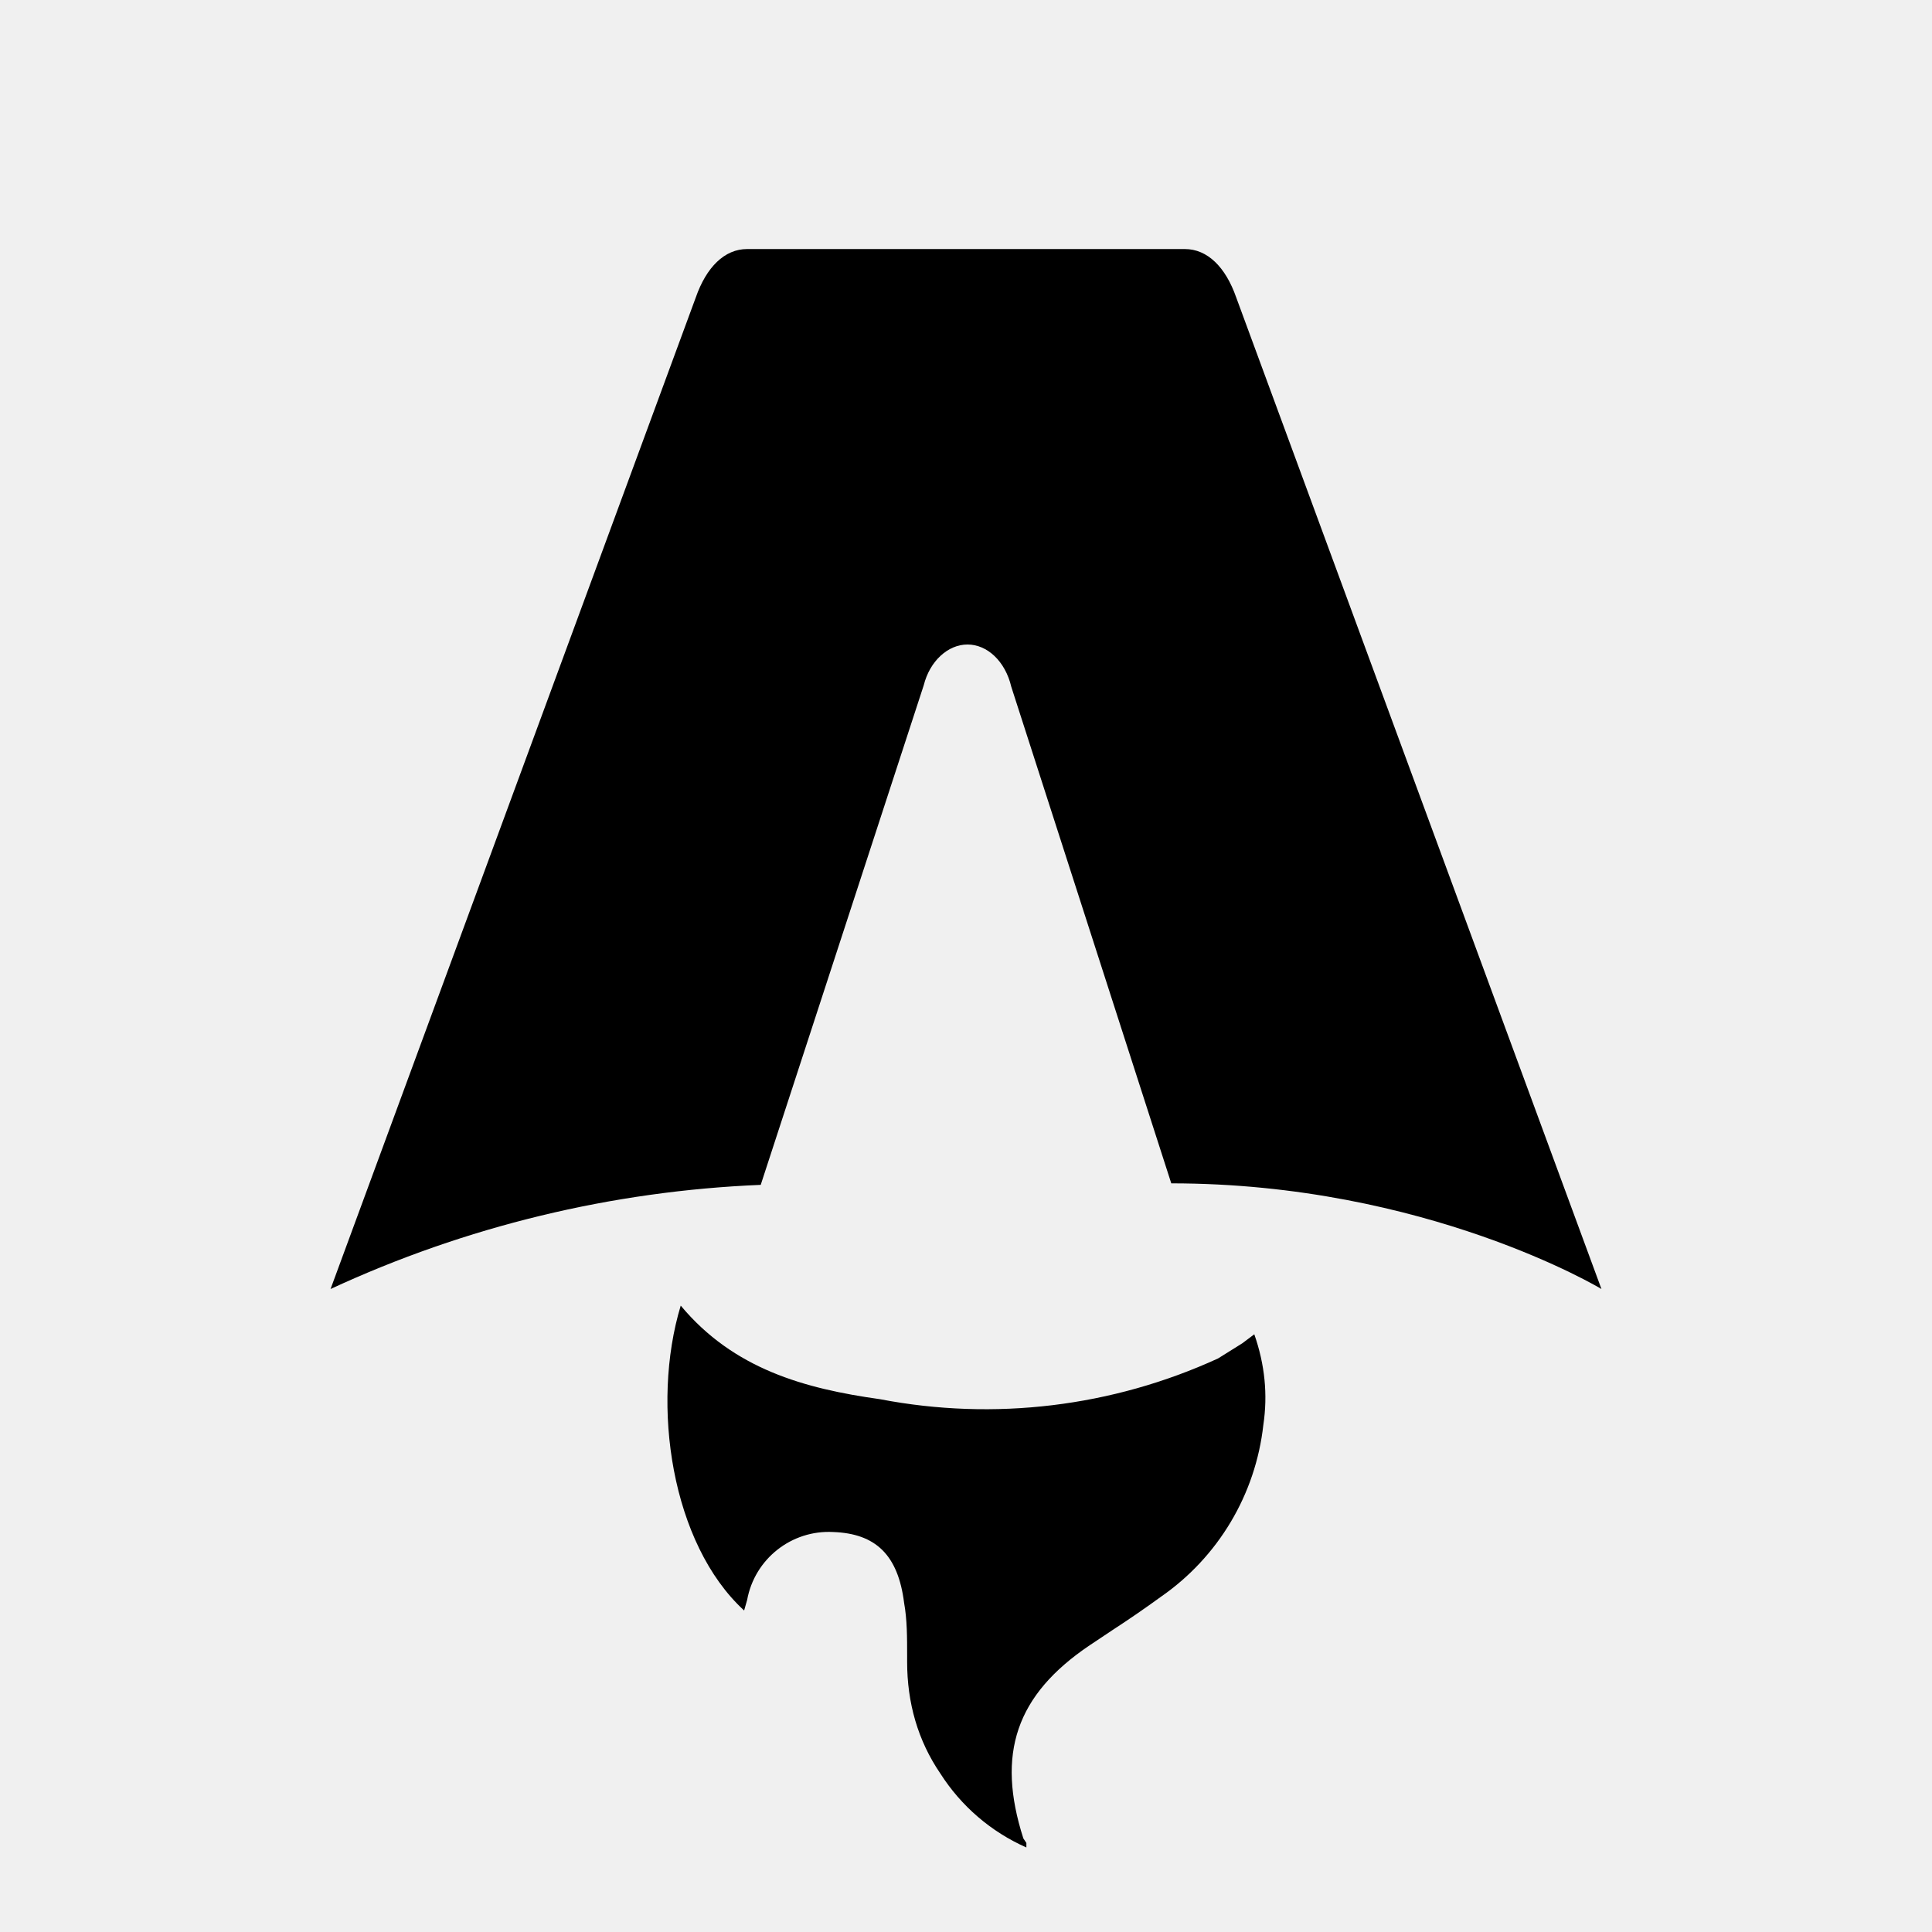
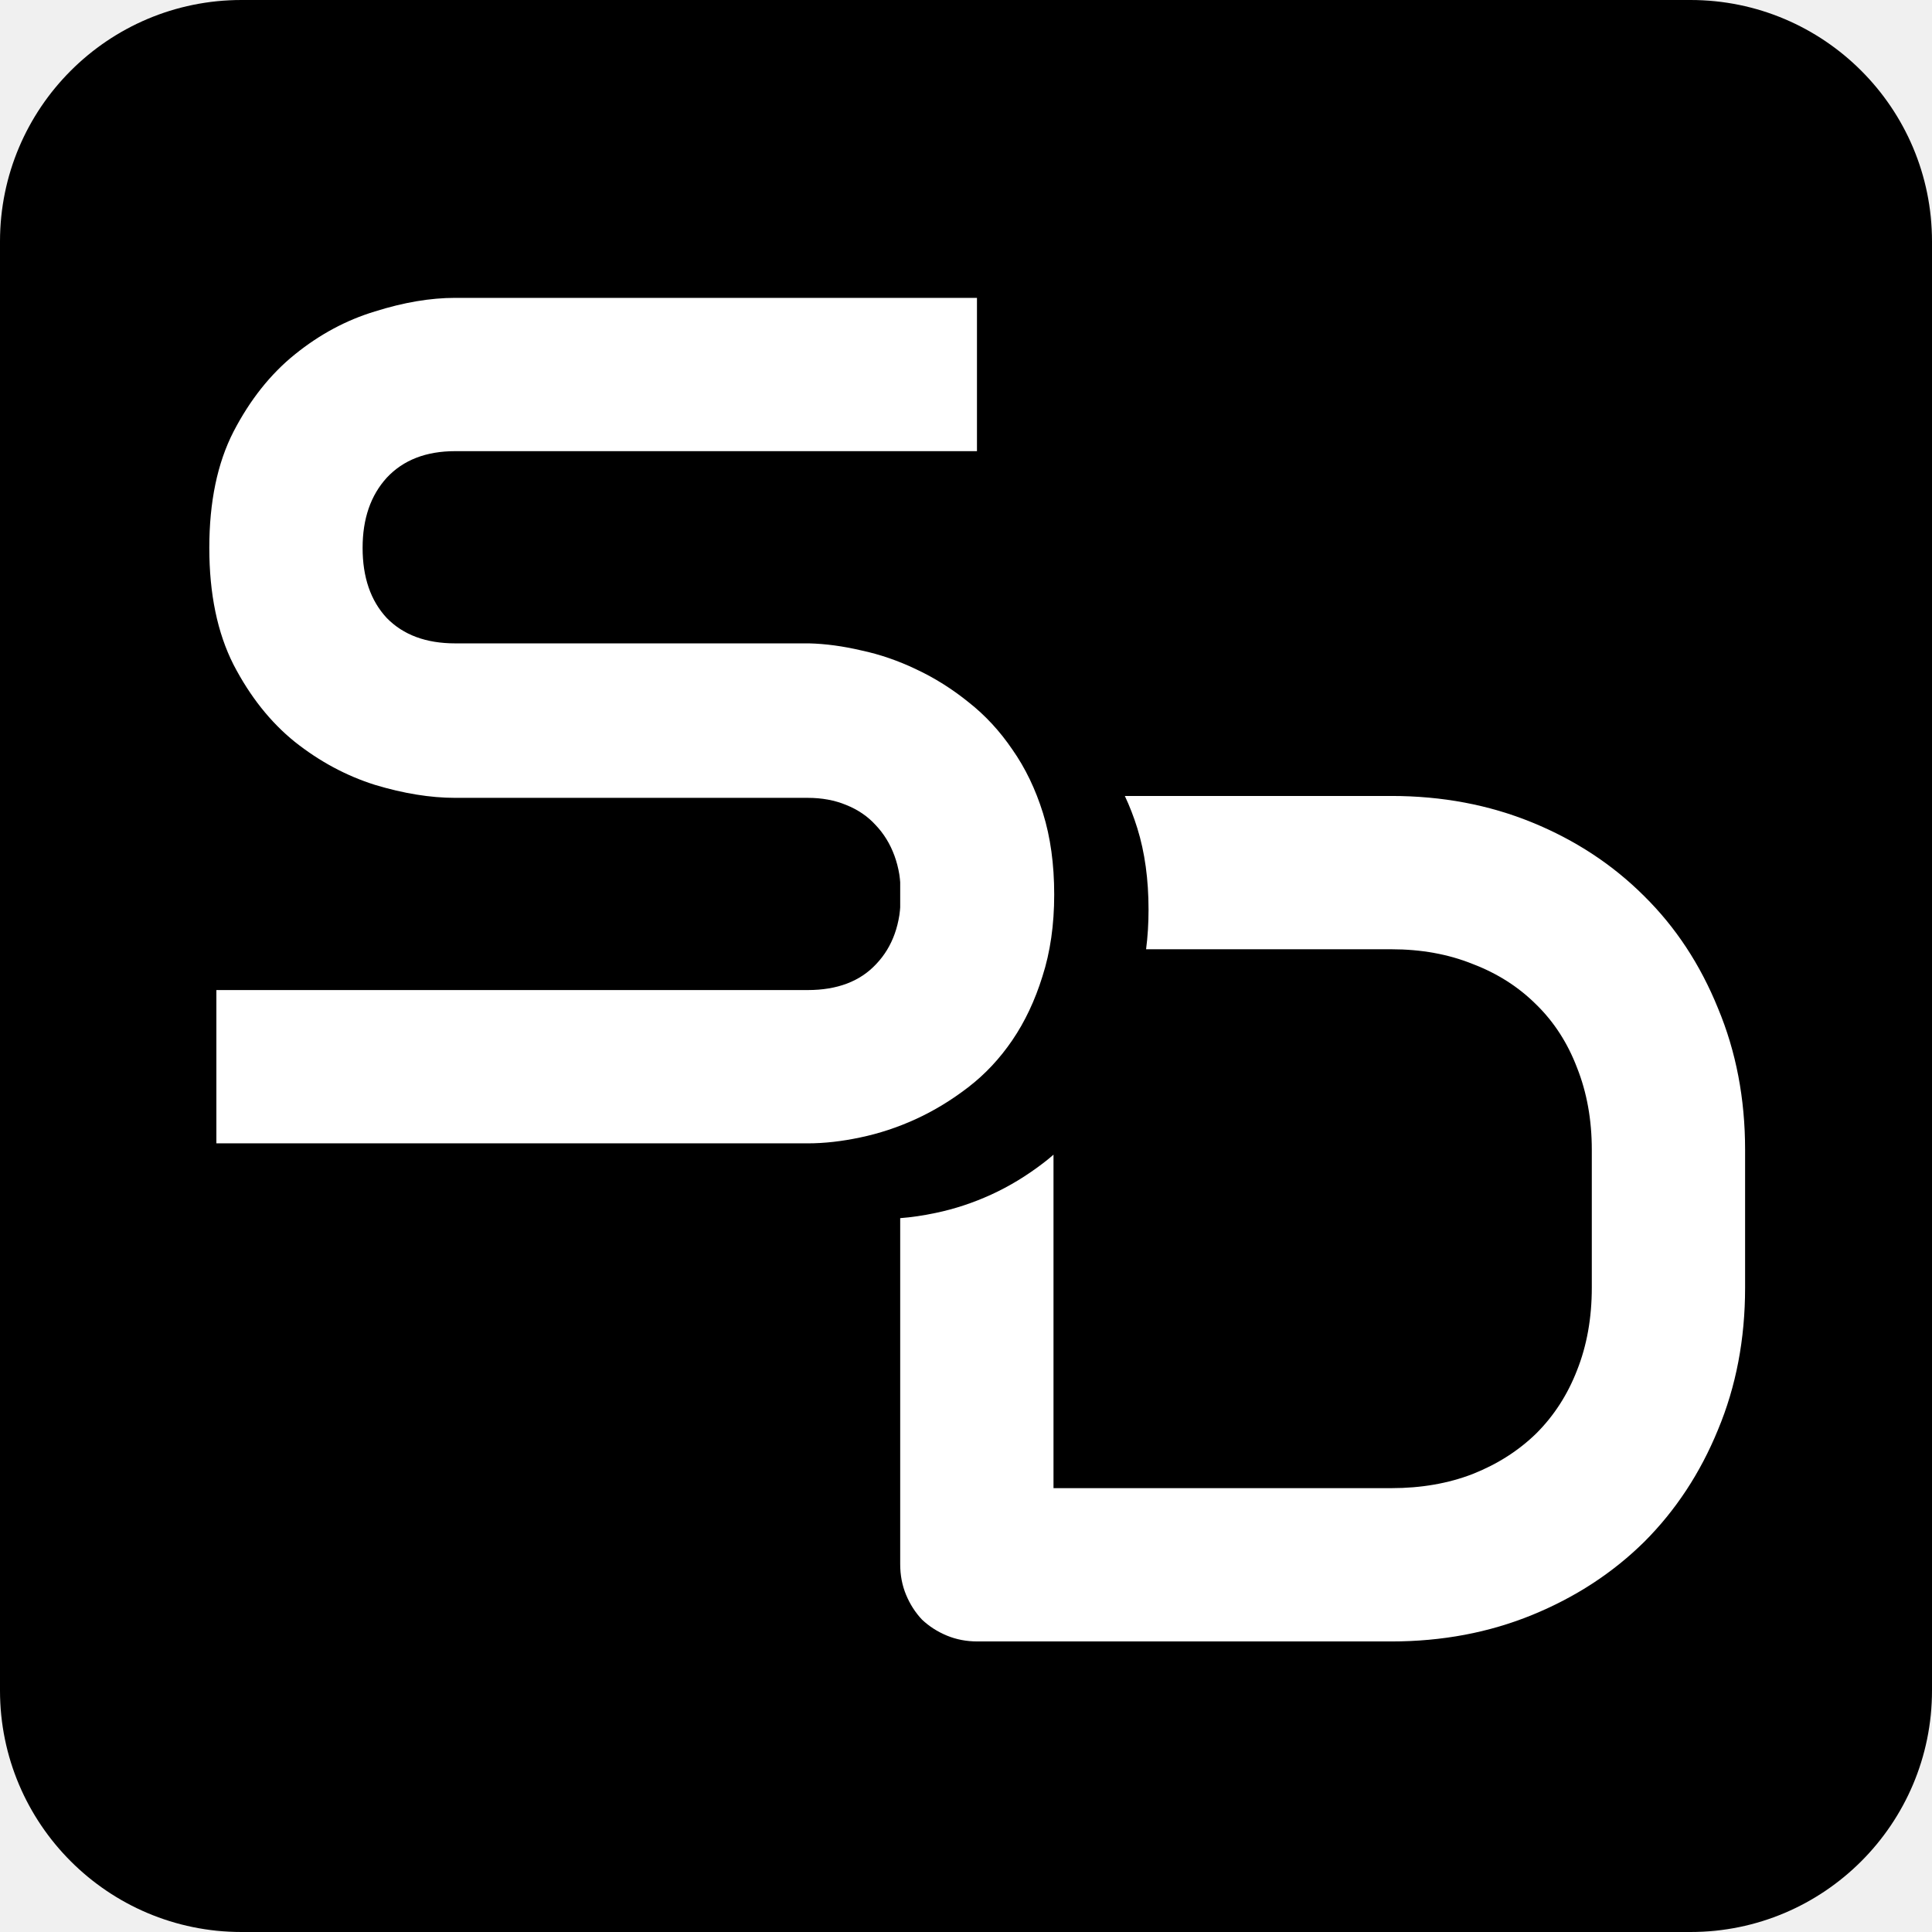
- <svg xmlns="http://www.w3.org/2000/svg" fill="none" viewBox="0 0 128 128">
-   <path d="M50.4 78.5a75.1 75.1 0 0 0-28.5 6.9l24.2-65.7c.7-2 1.9-3.2 3.4-3.2h29c1.5 0 2.7 1.2 3.4 3.2l24.2 65.7s-11.6-7-28.5-7L67 45.5c-.4-1.7-1.6-2.8-2.9-2.8-1.3 0-2.5 1.1-2.9 2.7L50.4 78.5Zm-1.1 28.2Zm-4.2-20.2c-2 6.6-.6 15.8 4.2 20.2a17.5 17.5 0 0 1 .2-.7 5.5 5.5 0 0 1 5.7-4.5c2.8.1 4.3 1.5 4.7 4.7.2 1.1.2 2.3.2 3.5v.4c0 2.7.7 5.2 2.2 7.4a13 13 0 0 0 5.7 4.9v-.3l-.2-.3c-1.8-5.6-.5-9.5 4.4-12.8l1.5-1a73 73 0 0 0 3.2-2.2 16 16 0 0 0 6.8-11.4c.3-2 .1-4-.6-6l-.8.6-1.6 1a37 37 0 0 1-22.4 2.7c-5-.7-9.7-2-13.2-6.2Z" />
-   <style>
-         path { fill: #000; }
-         @media (prefers-color-scheme: dark) {
-             path { fill: #FFF; }
-         }
-     </style>
+ <svg xmlns="http://www.w3.org/2000/svg" width="512" height="512" viewBox="0 0 512 512" fill="none">
+   <rect width="512" height="512" rx="64" fill="black" />
+   <path d="M279.375 237.062C279.375 245.083 278.333 252.323 276.25 258.781C274.271 265.135 271.615 270.76 268.281 275.656C264.948 280.552 261.042 284.719 256.562 288.156C252.083 291.594 247.448 294.406 242.656 296.594C237.865 298.781 232.969 300.396 227.969 301.438C223.073 302.479 218.438 303 214.062 303H57.344V262.375H214.062C221.875 262.375 227.917 260.083 232.188 255.5C236.562 250.917 238.75 244.771 238.75 237.062C238.75 233.312 238.177 229.875 237.031 226.75C235.885 223.625 234.219 220.917 232.031 218.625C229.948 216.333 227.344 214.562 224.219 213.312C221.198 212.062 217.812 211.438 214.062 211.438H120.625C114.062 211.438 106.979 210.292 99.375 208C91.771 205.604 84.688 201.802 78.125 196.594C71.667 191.385 66.25 184.562 61.875 176.125C57.604 167.688 55.469 157.375 55.469 145.188C55.469 133 57.604 122.74 61.875 114.406C66.25 105.969 71.667 99.146 78.125 93.938C84.688 88.625 91.771 84.823 99.375 82.531C106.979 80.135 114.062 78.938 120.625 78.938H258.906V119.562H120.625C112.917 119.562 106.875 121.906 102.5 126.594C98.229 131.281 96.094 137.479 96.094 145.188C96.094 153 98.229 159.198 102.5 163.781C106.875 168.26 112.917 170.5 120.625 170.5H214.062H214.375C218.75 170.604 223.385 171.229 228.281 172.375C233.177 173.417 238.021 175.083 242.812 177.375C247.708 179.667 252.344 182.583 256.719 186.125C261.094 189.562 264.948 193.729 268.281 198.625C271.719 203.521 274.427 209.146 276.406 215.5C278.385 221.854 279.375 229.042 279.375 237.062Z" fill="white" />
+   <path fill-rule="evenodd" clip-rule="evenodd" d="M303.723 251.563C304.158 248.225 304.375 244.725 304.375 241.062C304.375 233.042 303.385 225.854 301.406 219.5C300.466 216.481 299.361 213.627 298.092 210.938H368.719C382.156 210.938 394.604 213.281 406.062 217.969C417.521 222.656 427.417 229.167 435.75 237.5C444.083 245.729 450.594 255.625 455.281 267.188C460.073 278.646 462.469 291.146 462.469 304.688V341.25C462.469 354.896 460.073 367.448 455.281 378.906C450.594 390.365 444.083 400.26 435.75 408.594C427.417 416.823 417.521 423.281 406.062 427.969C394.604 432.656 382.156 435 368.719 435H259.031C256.115 435 253.406 434.479 250.906 433.438C248.406 432.396 246.219 430.99 244.344 429.219C242.573 427.344 241.167 425.156 240.125 422.656C239.083 420.156 238.562 417.448 238.562 414.531V322.823C241.583 322.591 244.719 322.129 247.969 321.438C252.969 320.396 257.865 318.781 262.656 316.594C267.448 314.406 272.083 311.594 276.562 308.156C277.461 307.467 278.336 306.749 279.188 306.001V394.375H368.719C376.635 394.375 383.823 393.125 390.281 390.625C396.844 388.021 402.469 384.427 407.156 379.844C411.844 375.156 415.438 369.583 417.938 363.125C420.542 356.563 421.844 349.271 421.844 341.25V304.688C421.844 296.771 420.542 289.531 417.938 282.969C415.438 276.406 411.844 270.833 407.156 266.25C402.469 261.563 396.844 257.969 390.281 255.469C383.823 252.865 376.635 251.563 368.719 251.563H303.723ZM238.562 266.375V231.763C240.572 232.067 242.457 232.584 244.219 233.312C247.344 234.562 249.948 236.333 252.031 238.625C254.219 240.917 255.885 243.625 257.031 246.75C258.177 249.875 258.75 253.312 258.75 257.062C258.75 257.27 258.748 257.477 258.745 257.682C258.261 258.313 257.742 258.919 257.188 259.5C252.917 264.083 246.875 266.375 239.062 266.375H238.562Z" fill="white" />
</svg>
